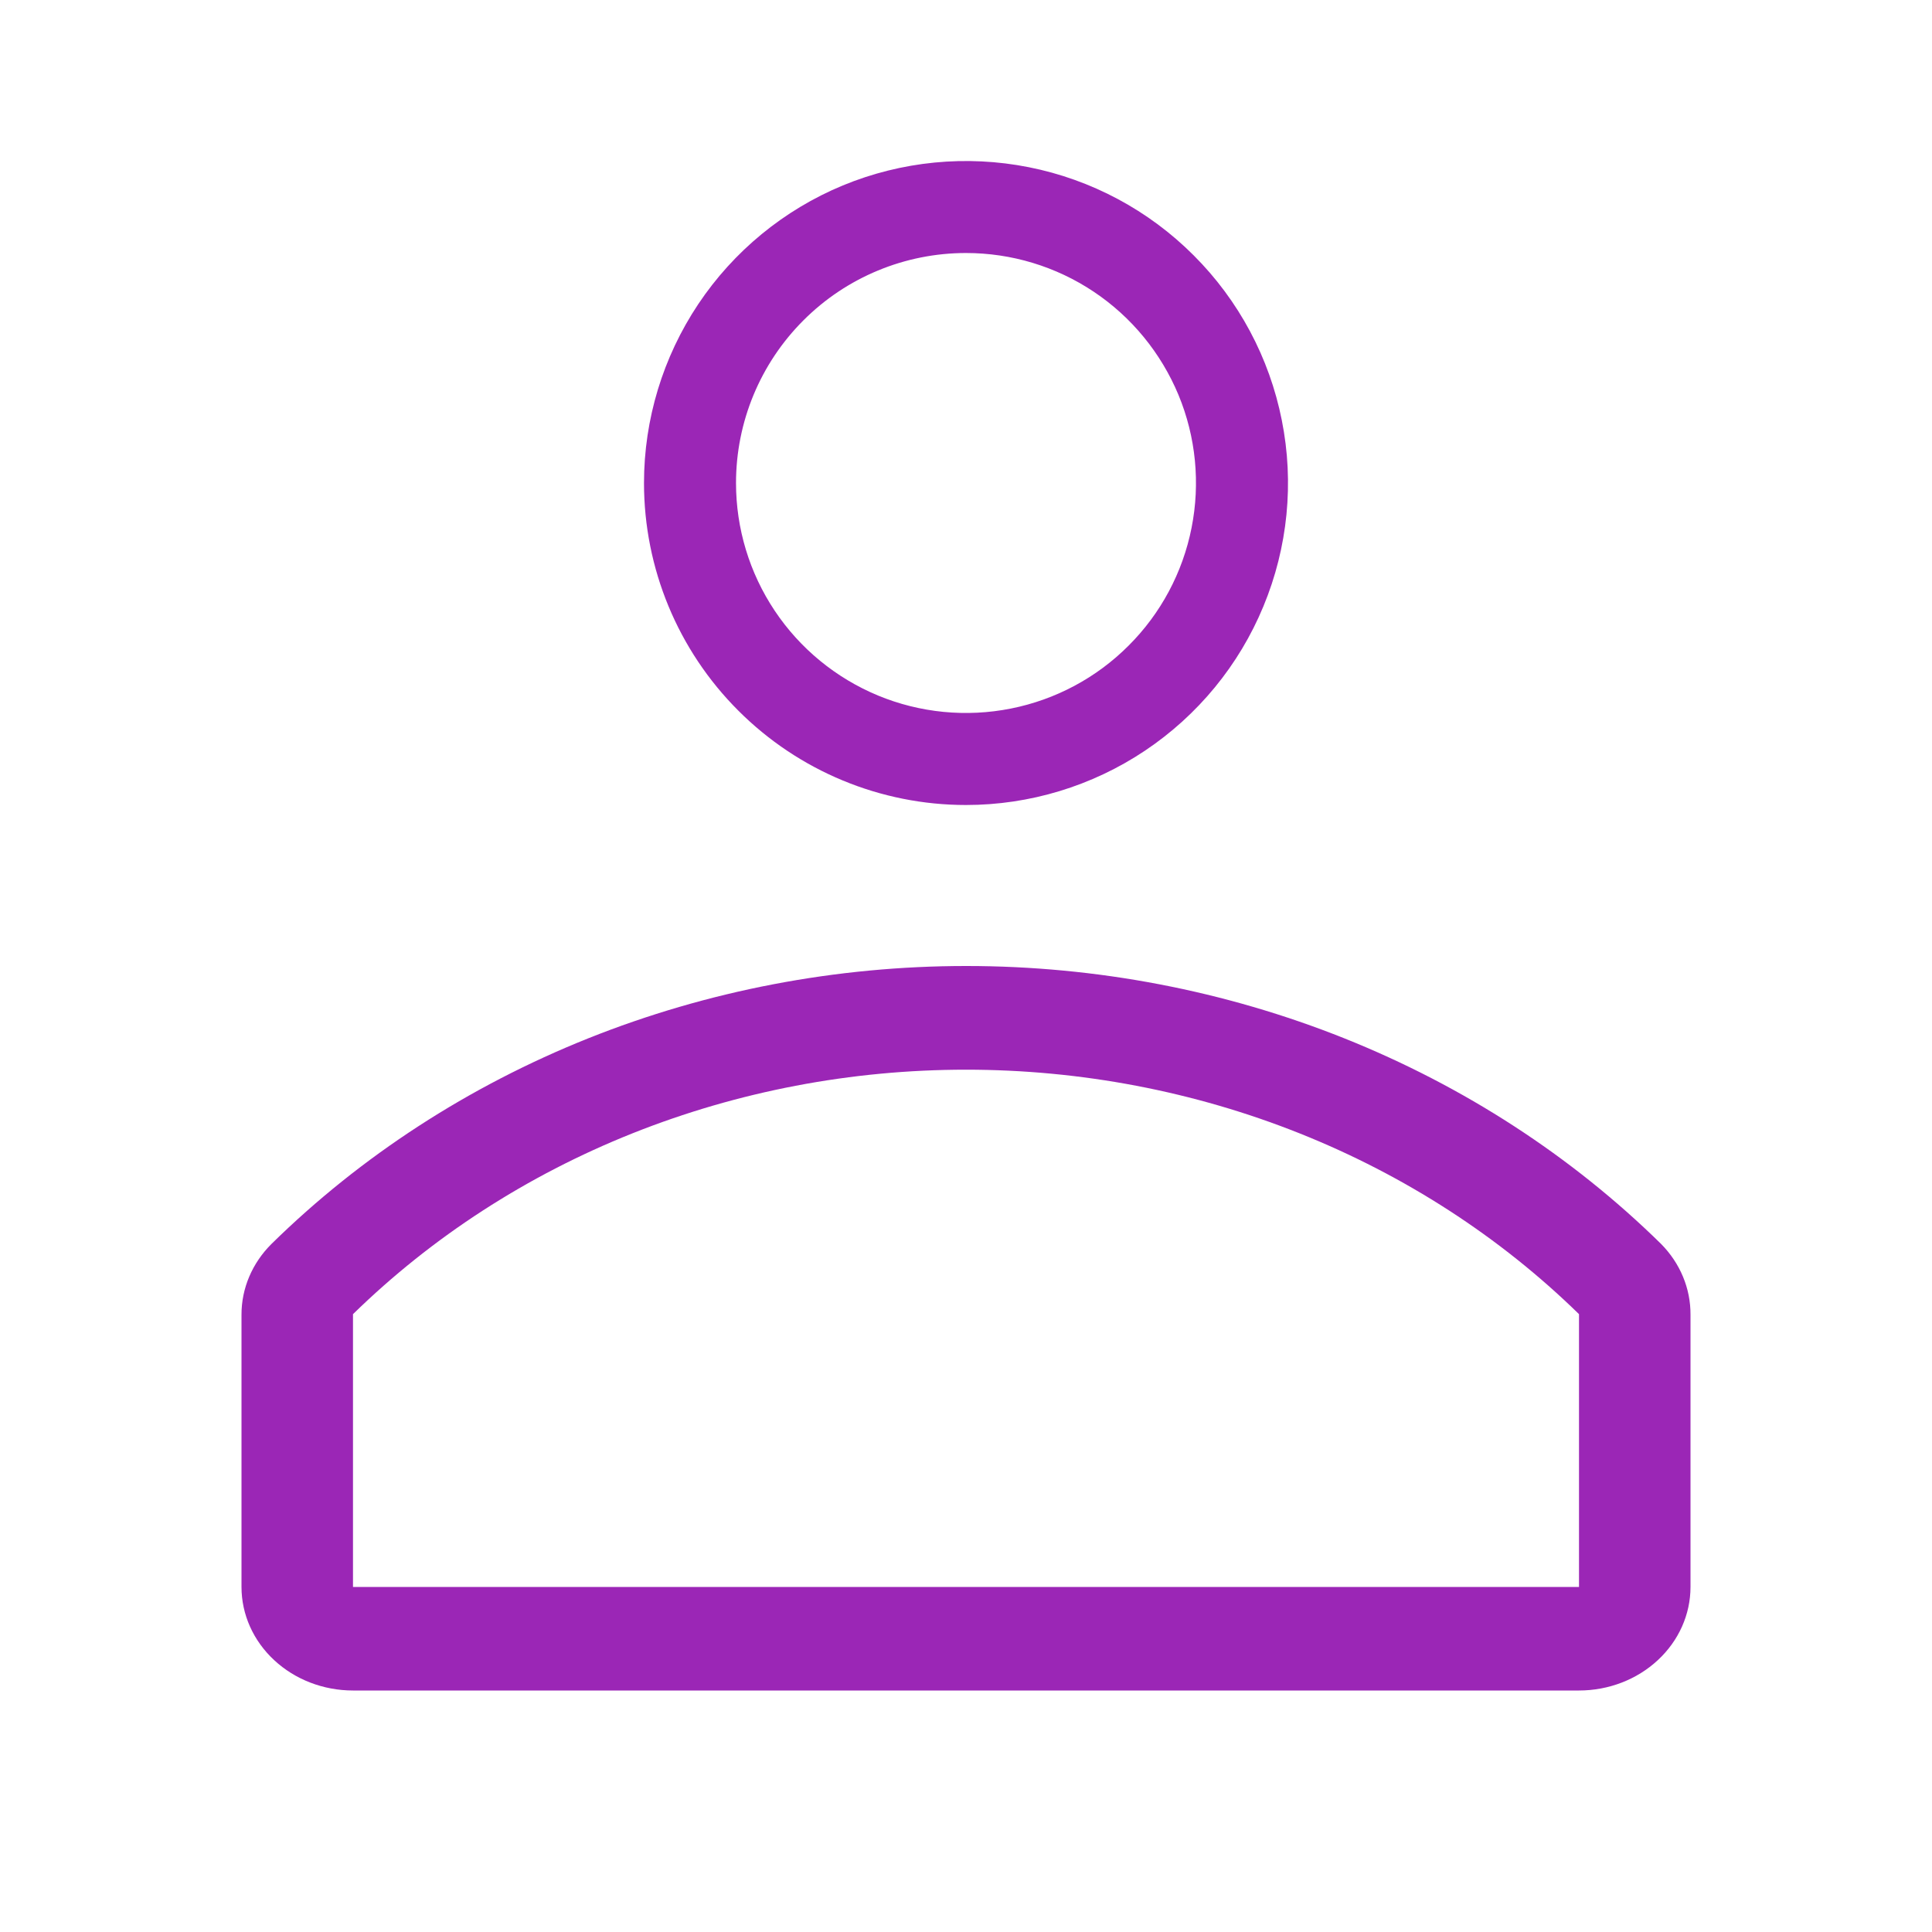
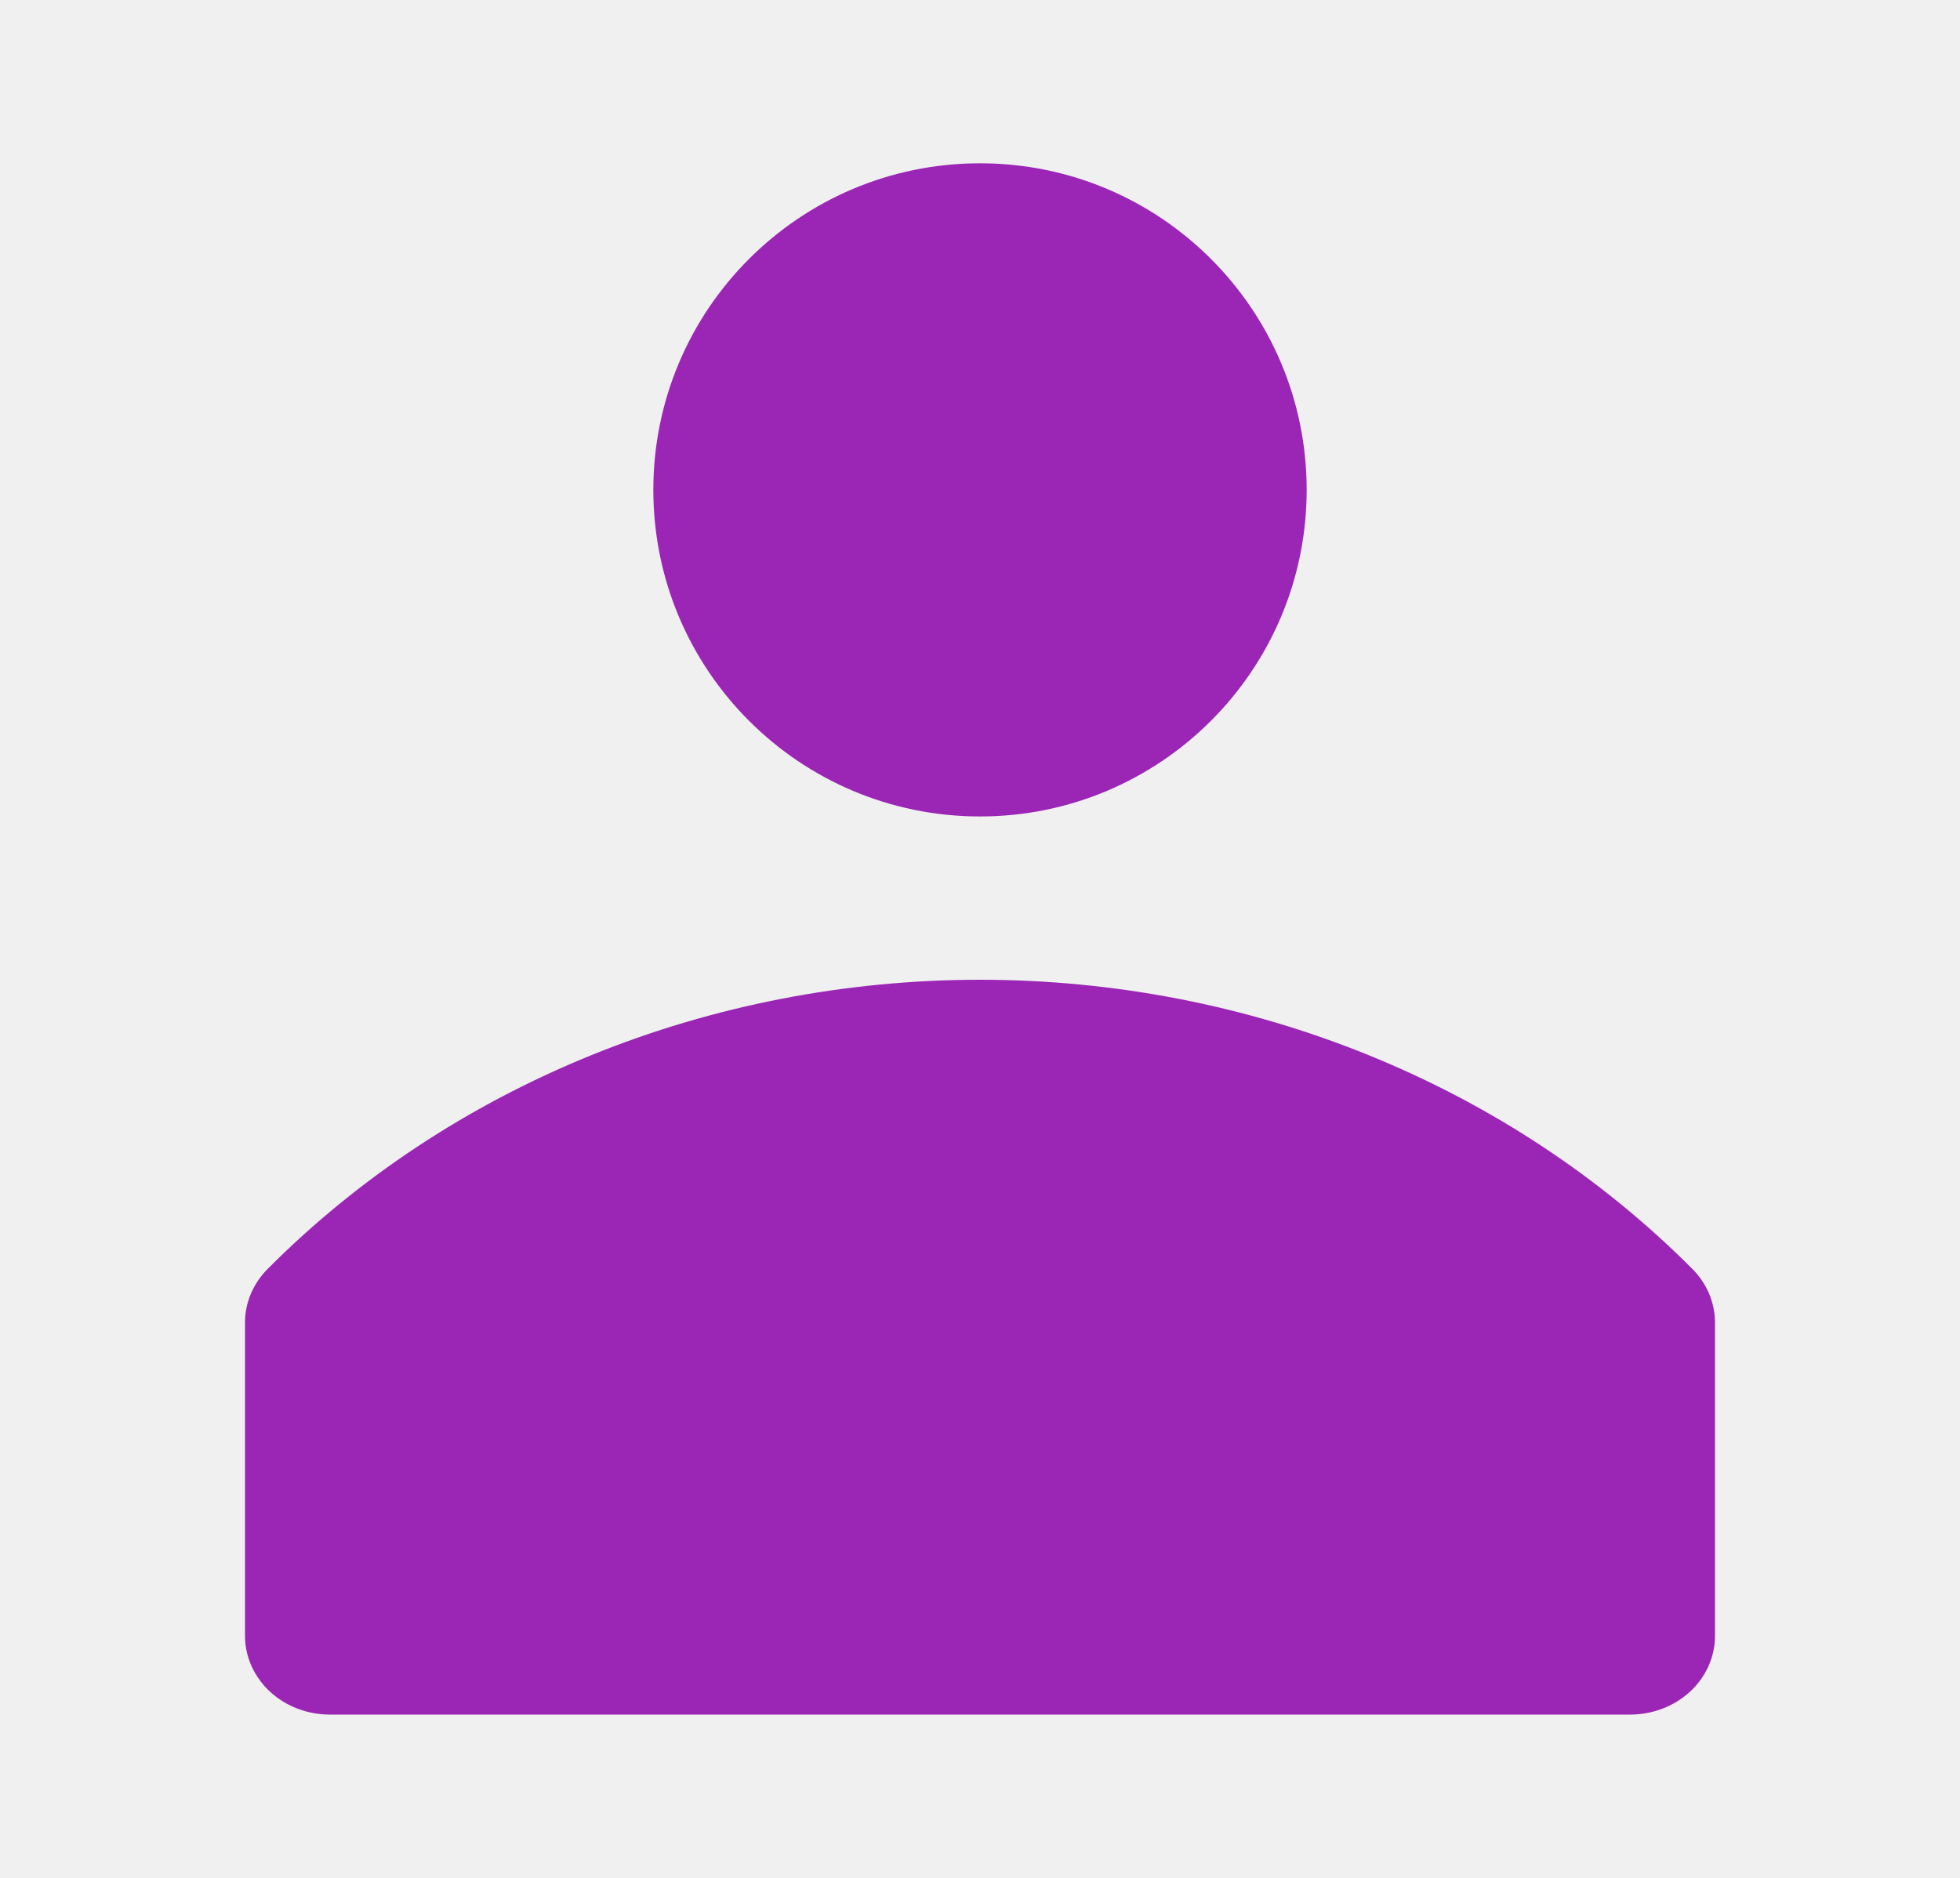
- <svg xmlns="http://www.w3.org/2000/svg" width="24" height="24" viewBox="0 0 24 24" fill="none">
-   <rect width="24" height="24" fill="white" />
-   <path d="M12 10C12.791 10 13.565 9.765 14.222 9.326C14.88 8.886 15.393 8.262 15.695 7.531C15.998 6.8 16.078 5.996 15.923 5.22C15.769 4.444 15.388 3.731 14.828 3.172C14.269 2.612 13.556 2.231 12.78 2.077C12.004 1.923 11.2 2.002 10.469 2.304C9.738 2.607 9.114 3.12 8.674 3.778C8.235 4.436 8 5.209 8 6C8 7.061 8.421 8.078 9.172 8.828C9.922 9.579 10.939 10 12 10ZM12 3.143C12.565 3.143 13.117 3.31 13.587 3.624C14.057 3.938 14.423 4.385 14.64 4.907C14.856 5.429 14.912 6.003 14.802 6.557C14.692 7.112 14.42 7.621 14.02 8.02C13.621 8.42 13.112 8.692 12.557 8.802C12.003 8.912 11.429 8.856 10.907 8.64C10.384 8.423 9.938 8.057 9.624 7.587C9.31 7.117 9.143 6.565 9.143 6C9.143 5.242 9.444 4.516 9.98 3.98C10.515 3.444 11.242 3.143 12 3.143Z" fill="#9B26B6" />
-   <path d="M20.633 15.451C19.523 14.361 18.185 13.493 16.701 12.899C15.217 12.306 13.619 12 12.003 12C10.388 12 8.79 12.306 7.306 12.899C5.822 13.493 4.484 14.361 3.374 15.451C3.133 15.69 2.999 16.005 3 16.332V19.714C3 20.055 3.146 20.382 3.406 20.623C3.665 20.864 4.017 21 4.385 21H19.615C19.983 21 20.335 20.864 20.594 20.623C20.854 20.382 21 20.055 21 19.714V16.332C21.002 16.005 20.871 15.691 20.633 15.451ZM19.615 19.714H4.385V16.325C5.366 15.366 6.547 14.601 7.856 14.079C9.165 13.557 10.575 13.288 12 13.288C13.425 13.288 14.835 13.557 16.144 14.079C17.453 14.601 18.634 15.366 19.615 16.325V19.714Z" fill="#9B26B6" />
+ <svg xmlns="http://www.w3.org/2000/svg" width="24" height="23" viewBox="0 0 24 23" fill="none">
+   <path d="M20.73 15.549C19.618 14.43 18.268 13.537 16.765 12.926C15.263 12.315 13.64 12 12 12C10.36 12 8.737 12.315 7.235 12.926C5.732 13.537 4.382 14.43 3.27 15.549C3.098 15.726 3.002 15.954 3 16.192V20.049C3.004 20.302 3.115 20.544 3.309 20.722C3.503 20.9 3.765 21 4.038 21H19.962C20.237 21 20.501 20.898 20.696 20.718C20.891 20.537 21 20.291 21 20.036V16.179C20.994 15.946 20.899 15.722 20.73 15.549V15.549Z" fill="#9B26B6" />
+   <path d="M12 10C14.209 10 16 8.209 16 6C16 3.791 14.209 2 12 2C9.791 2 8 3.791 8 6C8 8.209 9.791 10 12 10Z" fill="#9B26B6" />
</svg>
